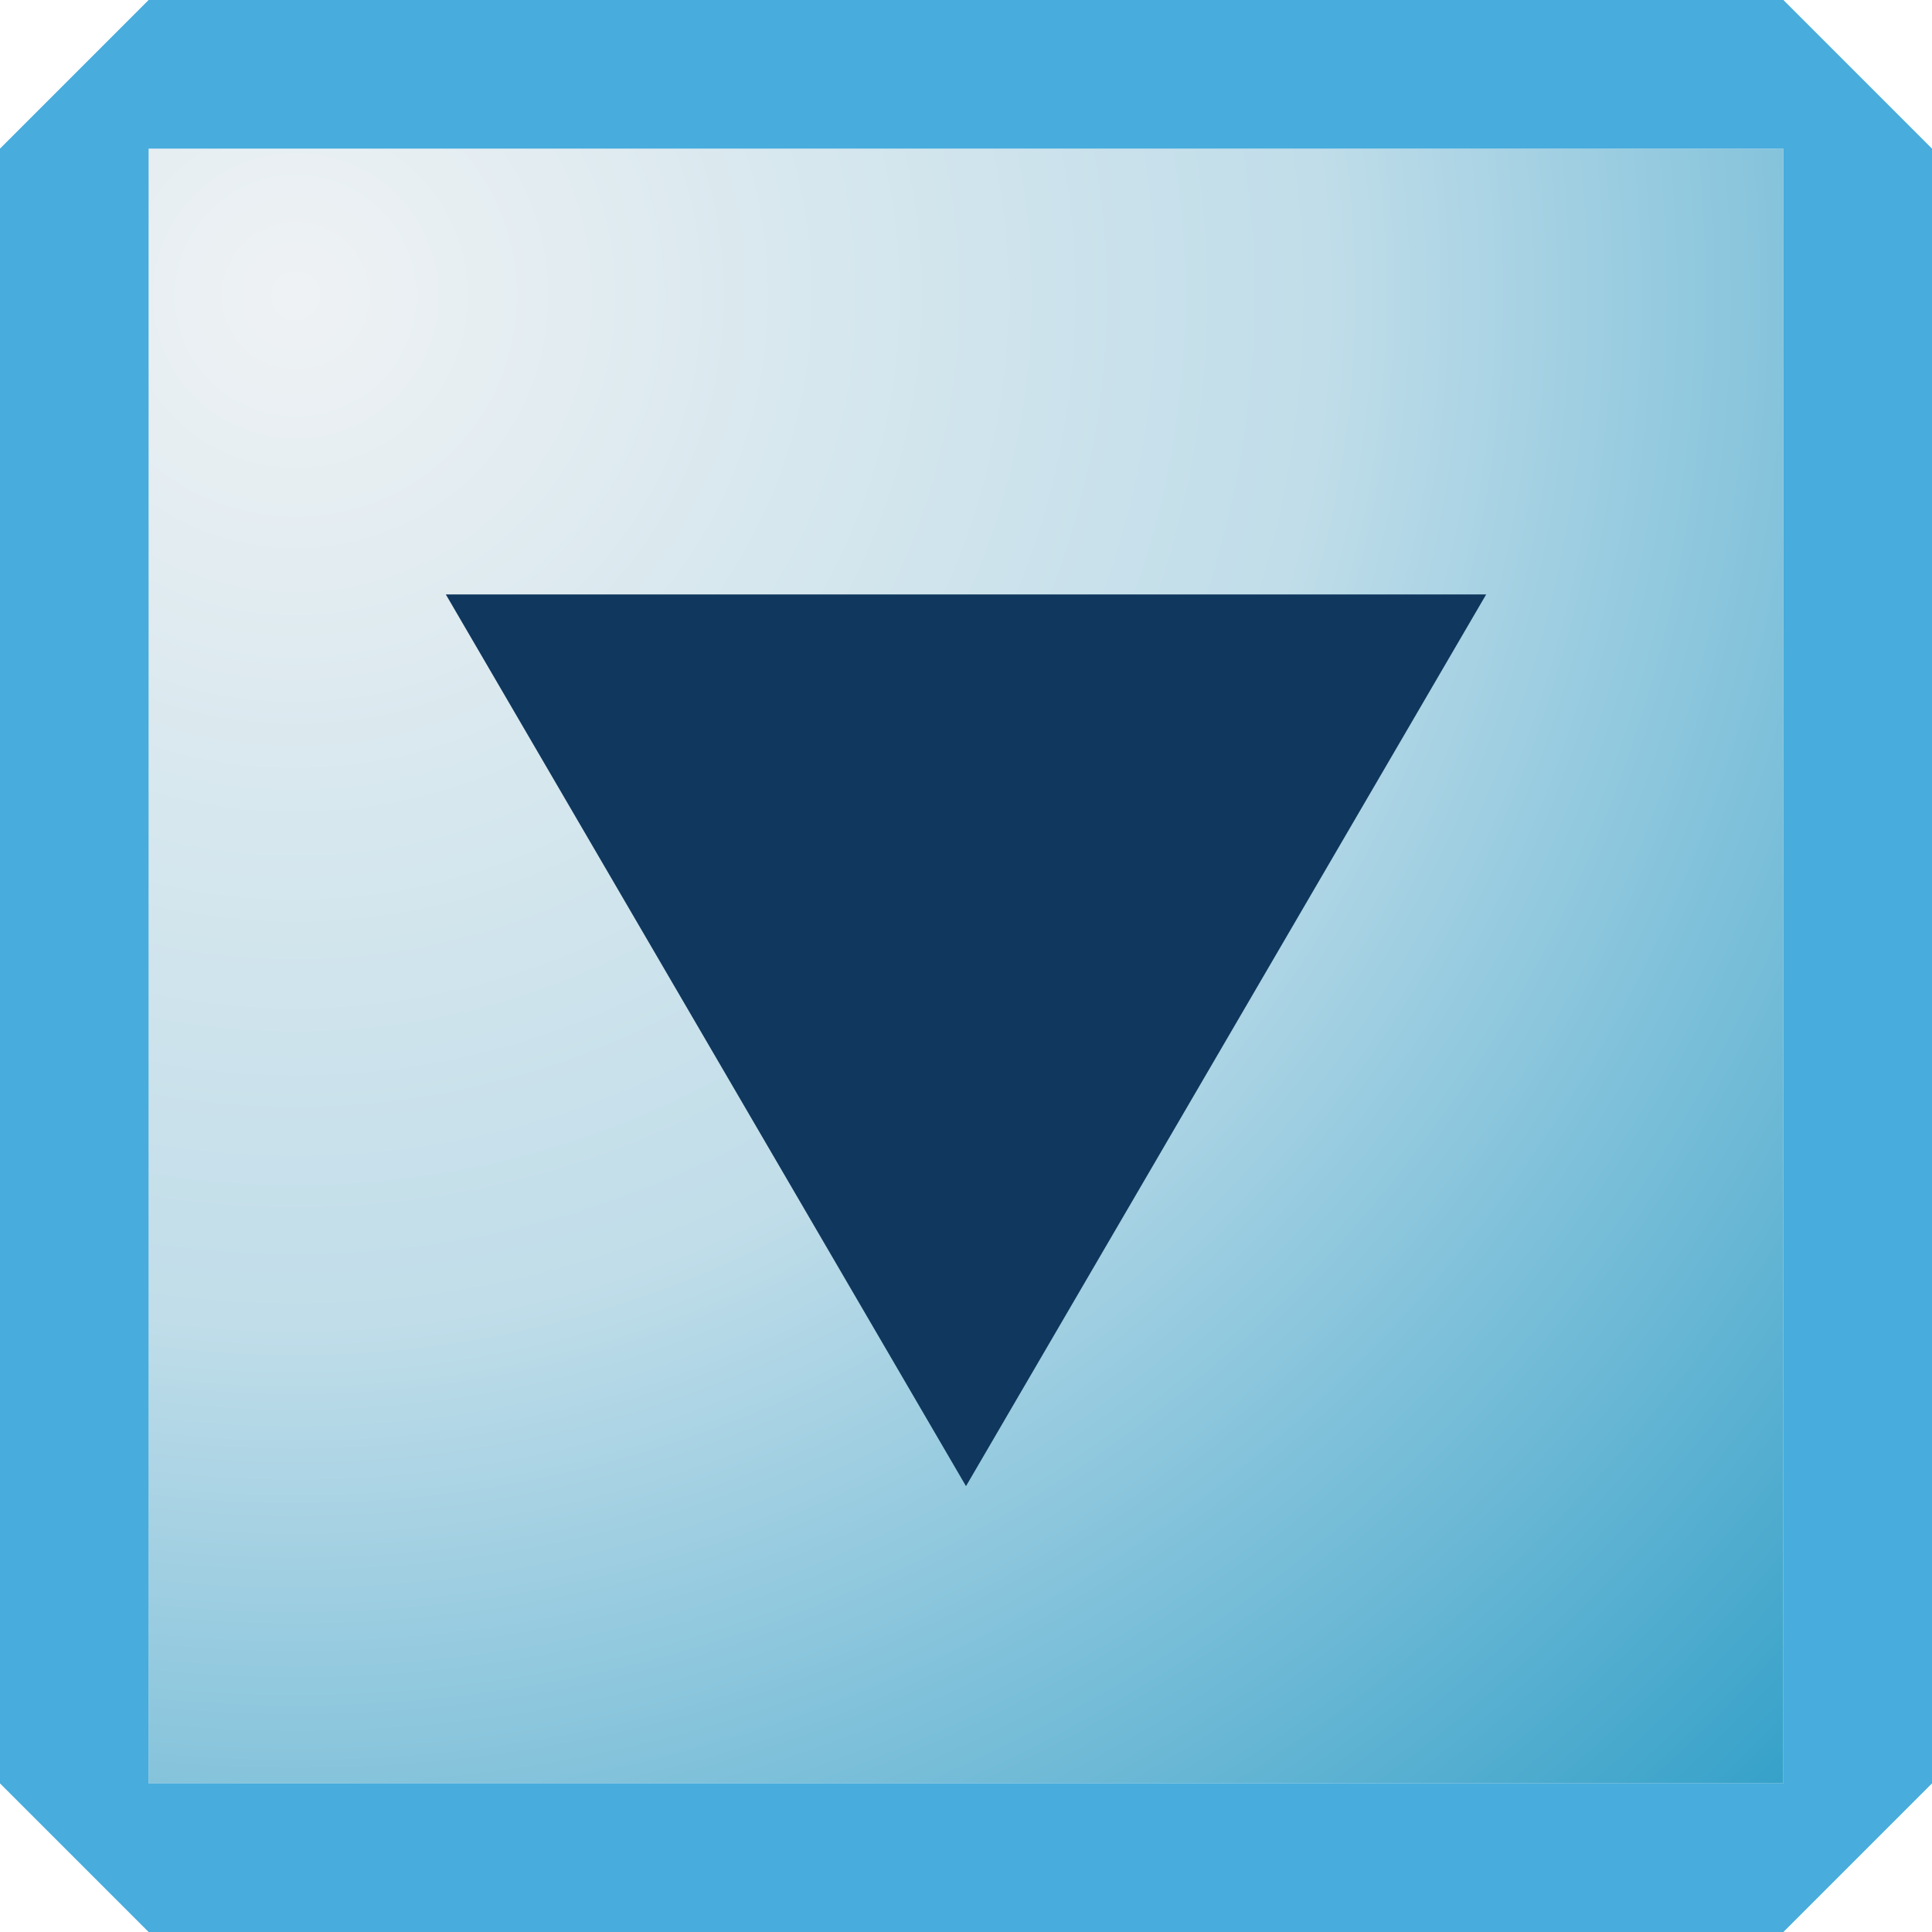
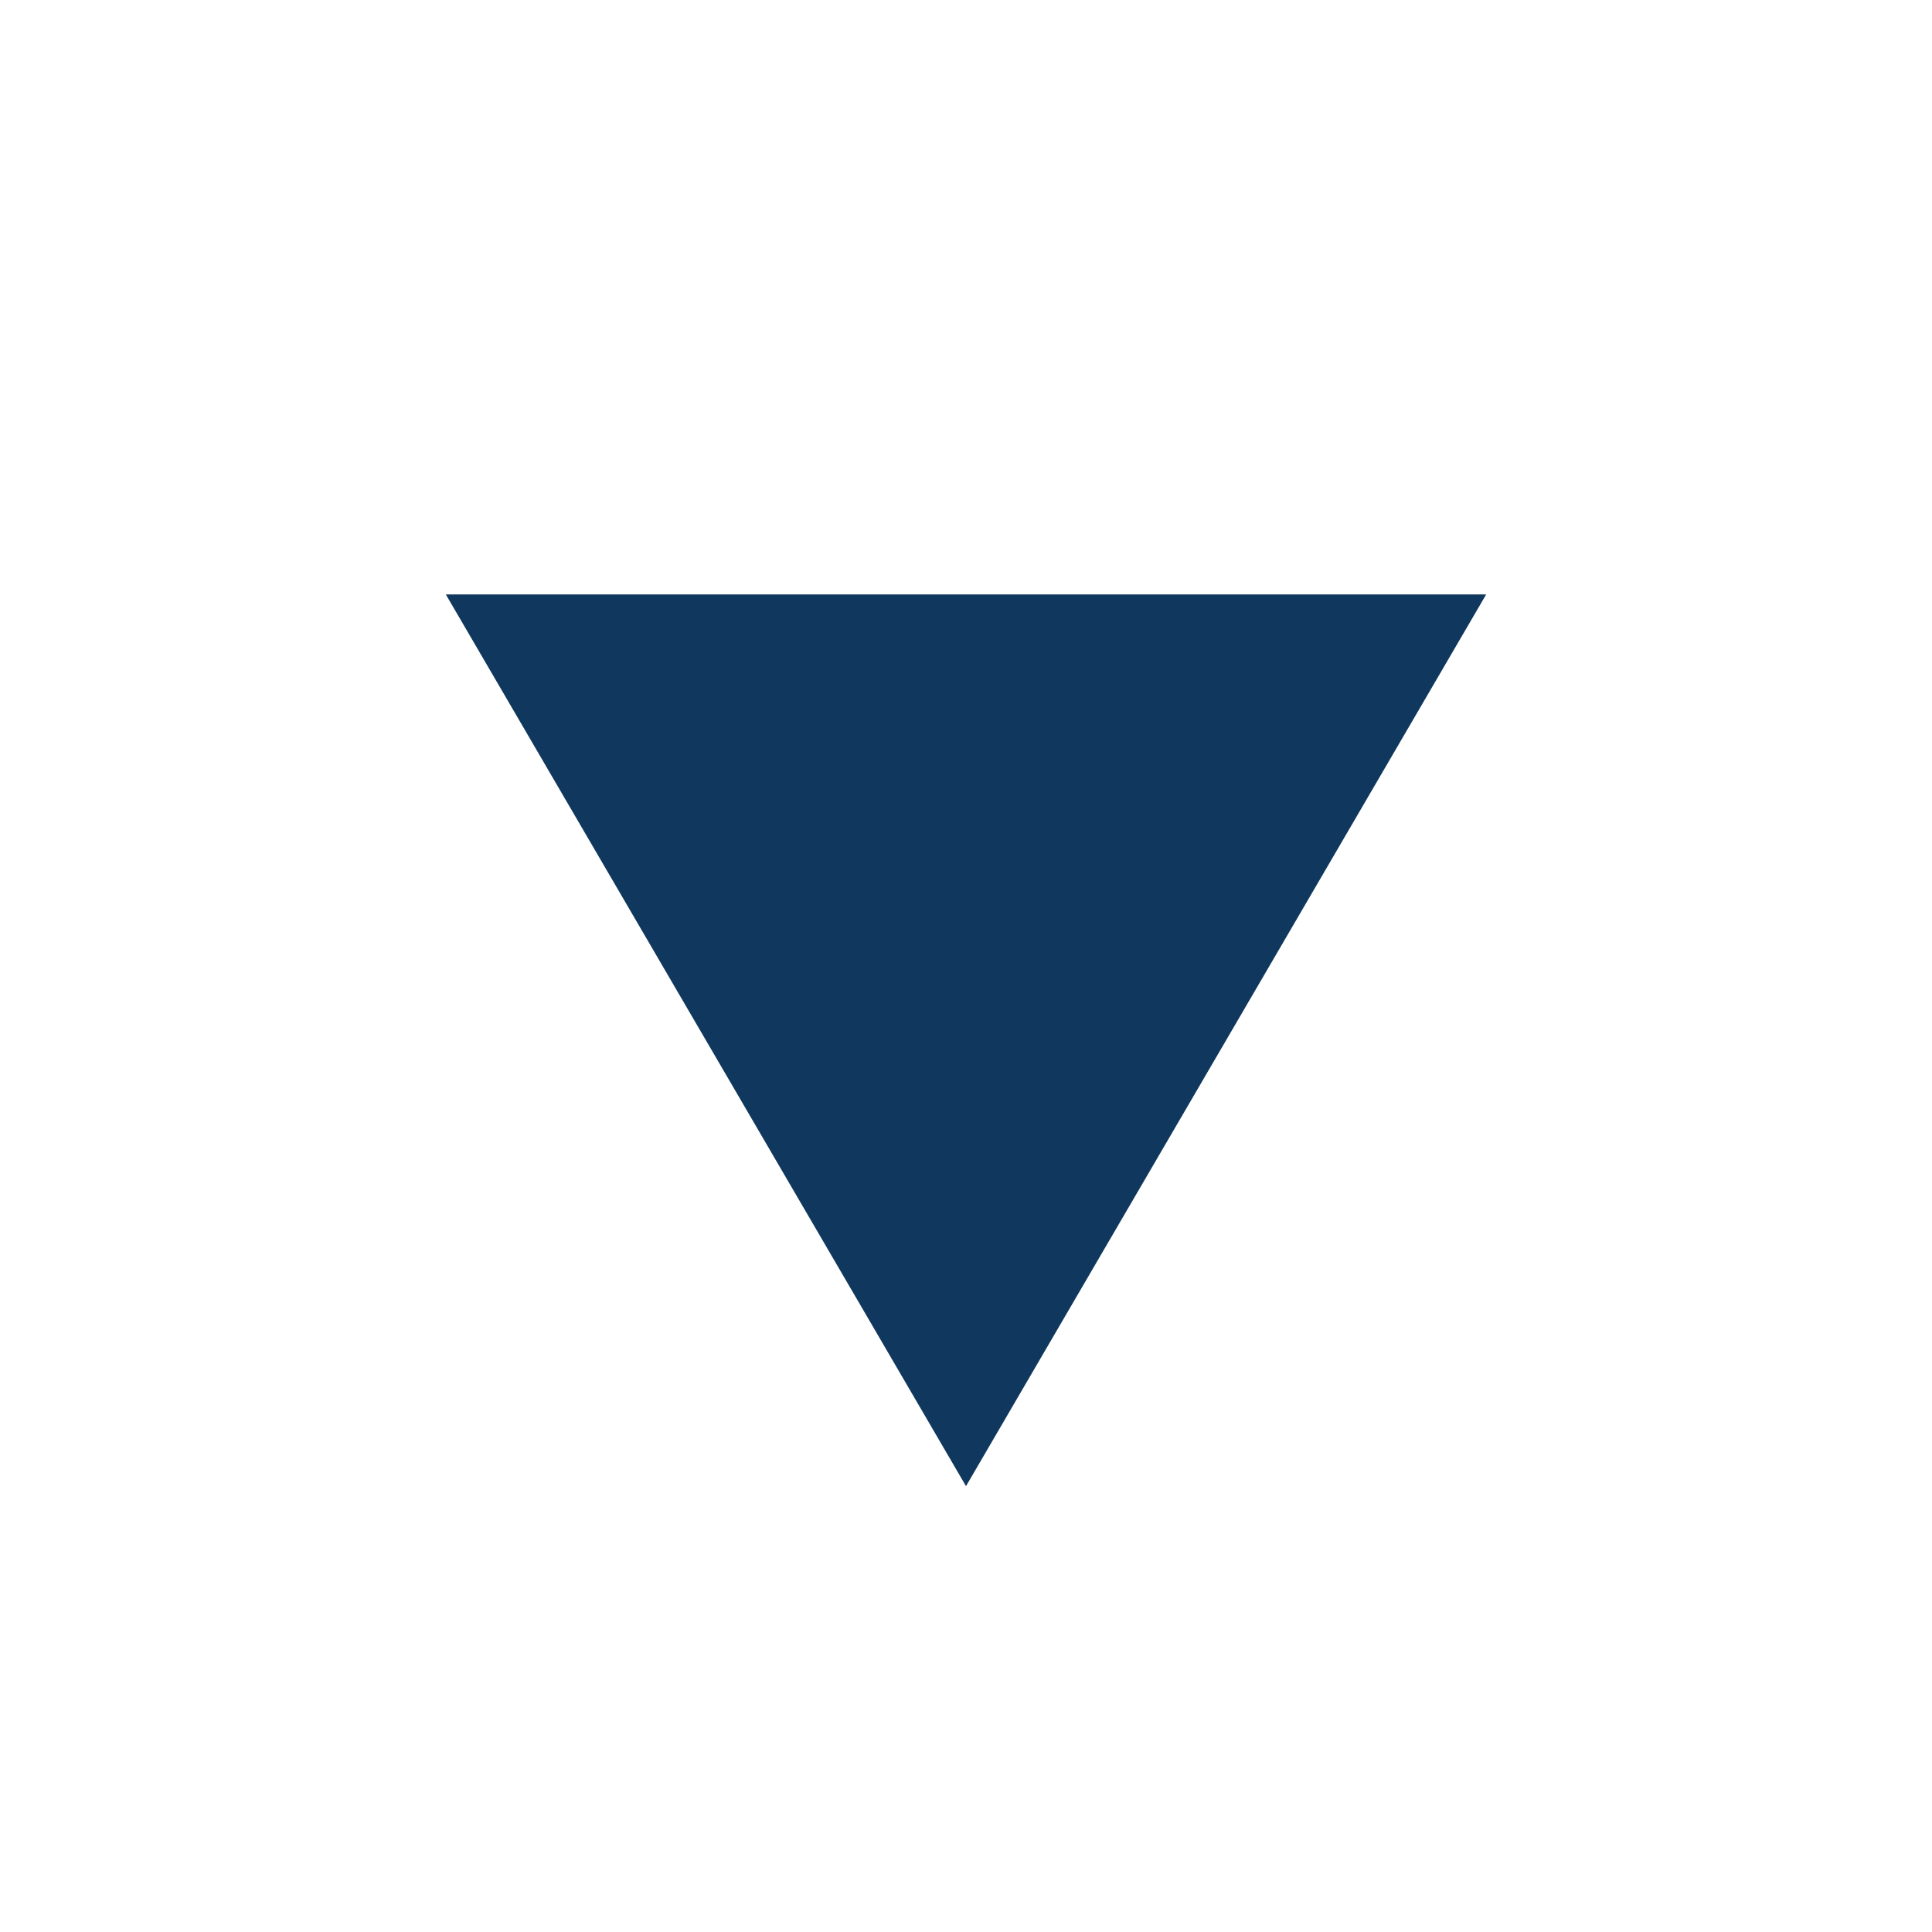
<svg xmlns="http://www.w3.org/2000/svg" width="13" height="13" fill-rule="evenodd" clip-rule="evenodd" stroke-linejoin="round" stroke-miterlimit="2">
-   <path fill="url(#_Radial1)" d="M0 0h11v11H0z" transform="translate(1 1)" />
  <path d="M6.5 10L3 4h7l-3.5 6z" fill="#10375d" />
-   <path d="M13 1v11l-1 1H1l-1-1V1l1-1h11l1 1zM1 1v11h11V1H1z" fill="#48acdd" />
-   <defs>
-     <radialGradient id="_Radial1" cx="0" cy="0" r="1" gradientUnits="userSpaceOnUse" gradientTransform="matrix(10 10 -10 10 1 1)">
-       <stop offset="0" stop-color="#eff2f4" />
-       <stop offset=".49" stop-color="#c0dde9" />
-       <stop offset="1" stop-color="#36a1c9" />
-     </radialGradient>
-   </defs>
</svg>
